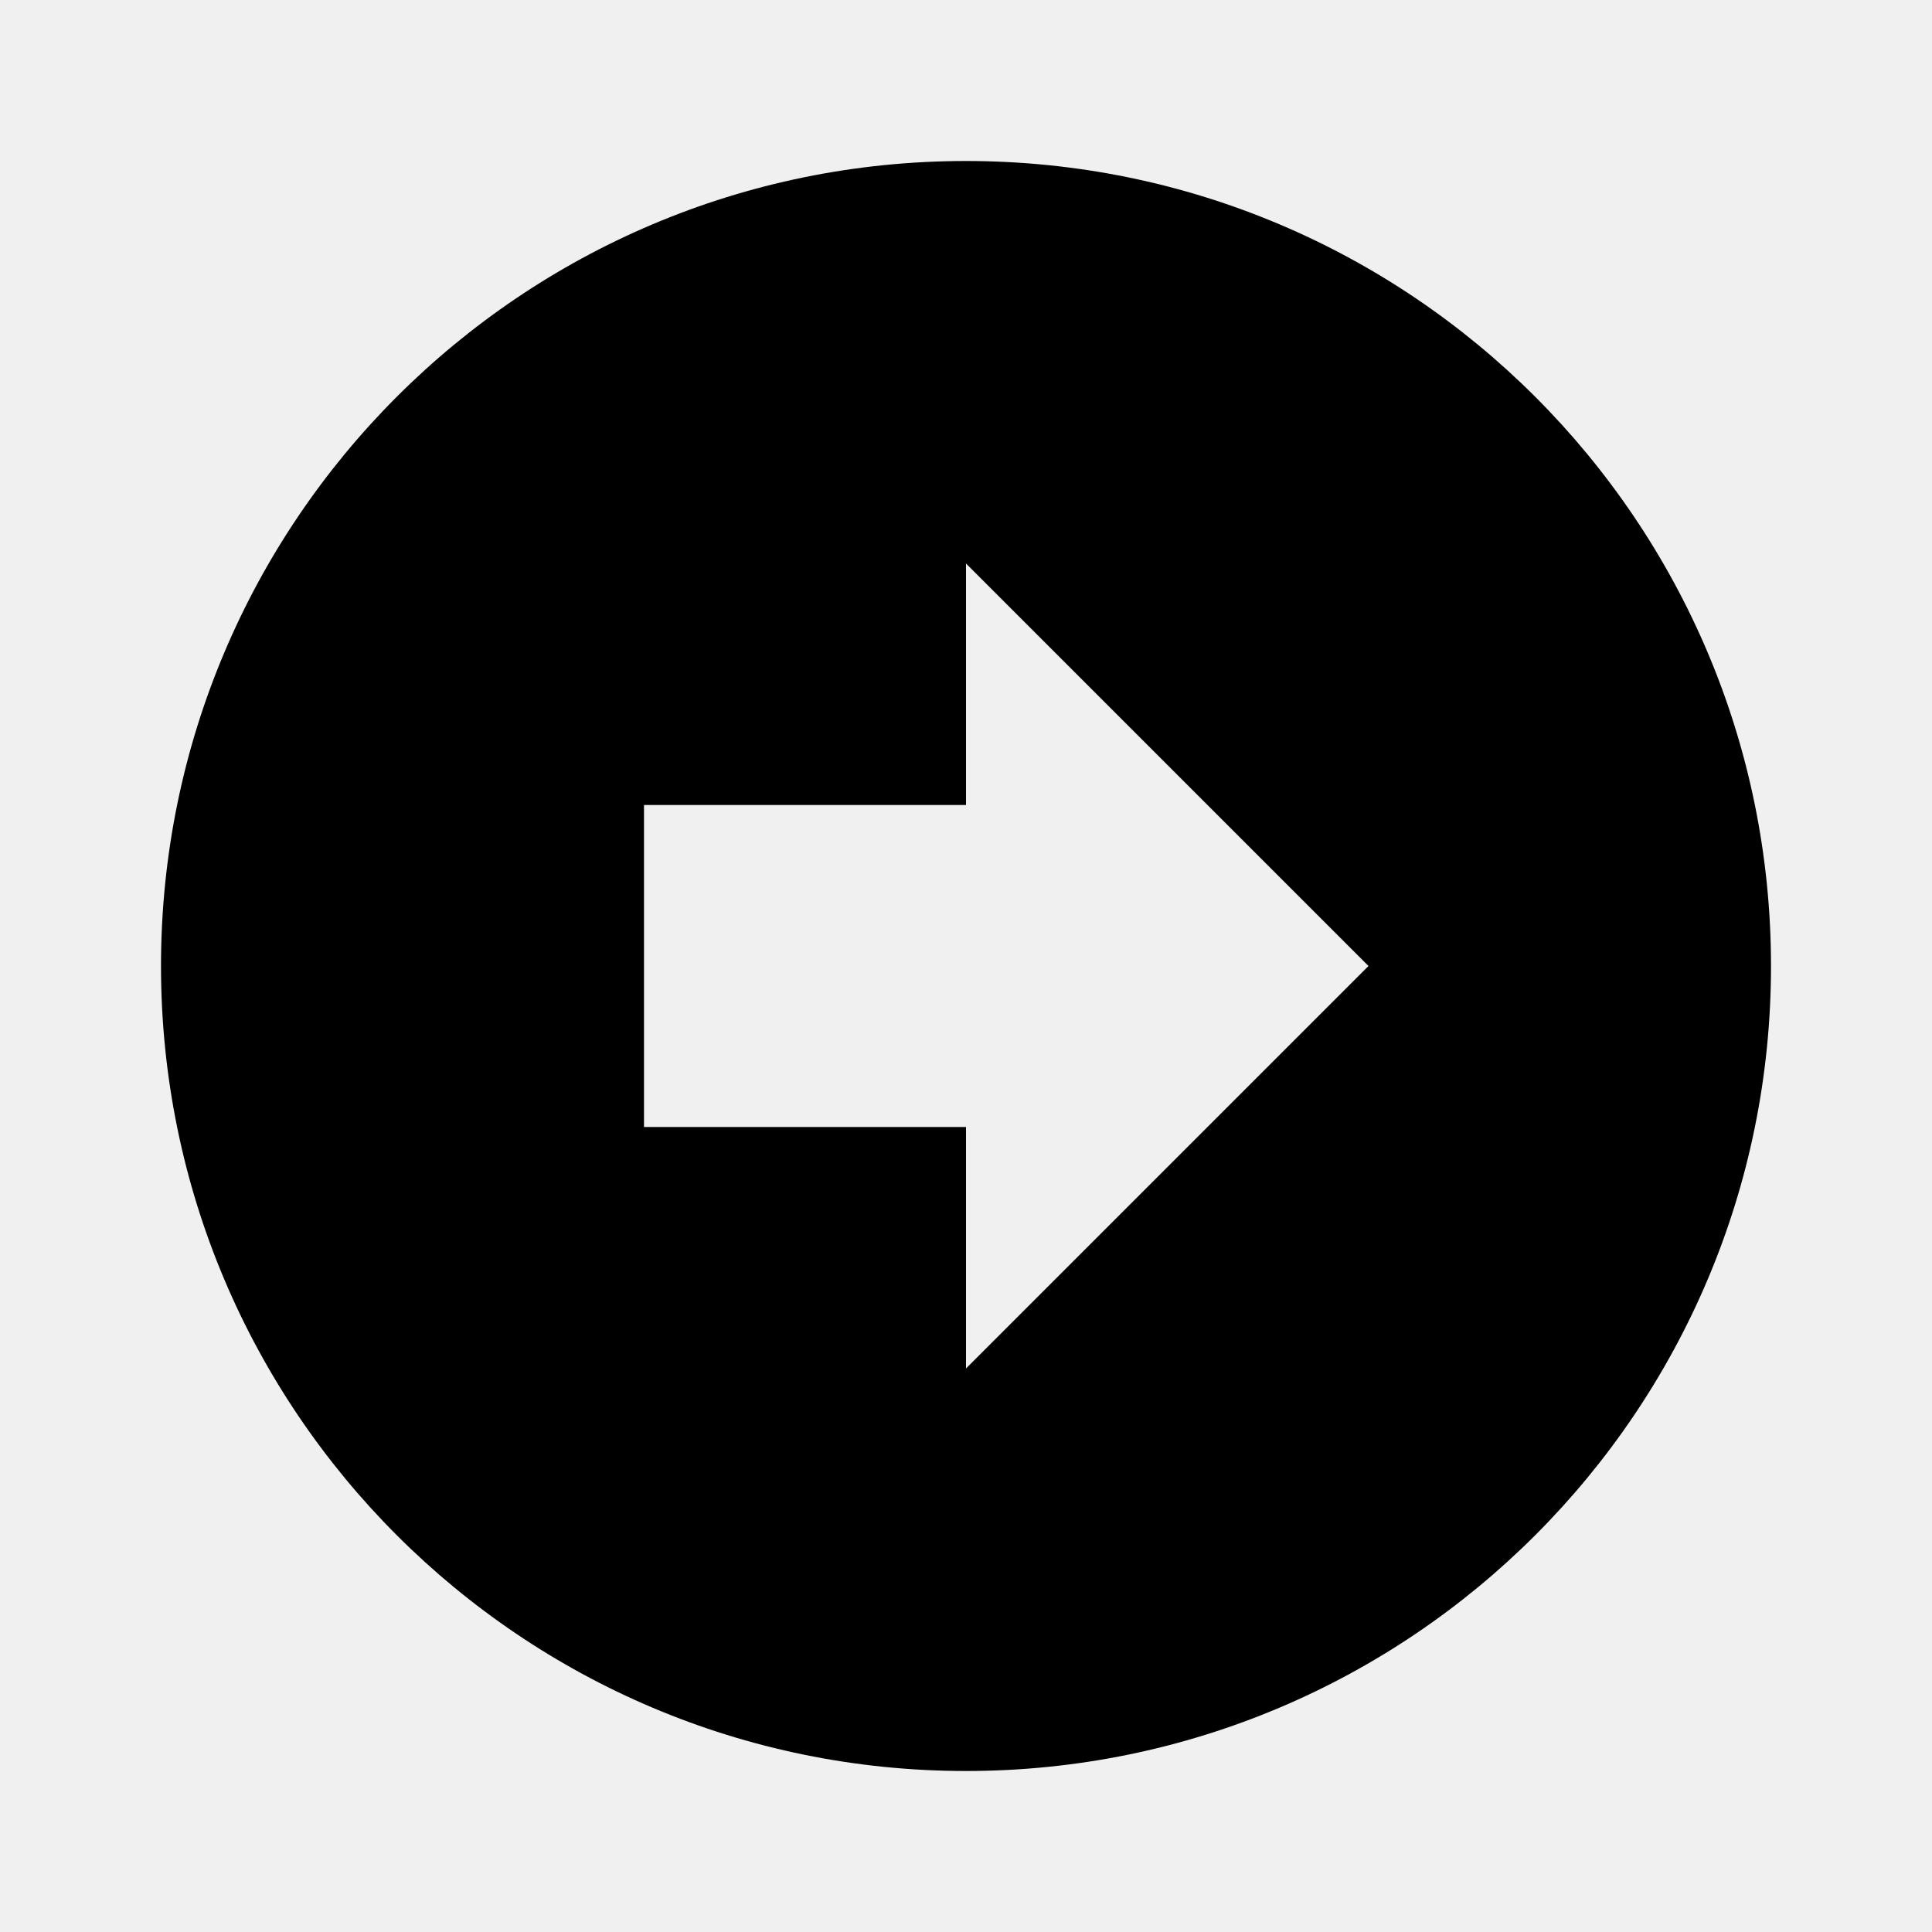
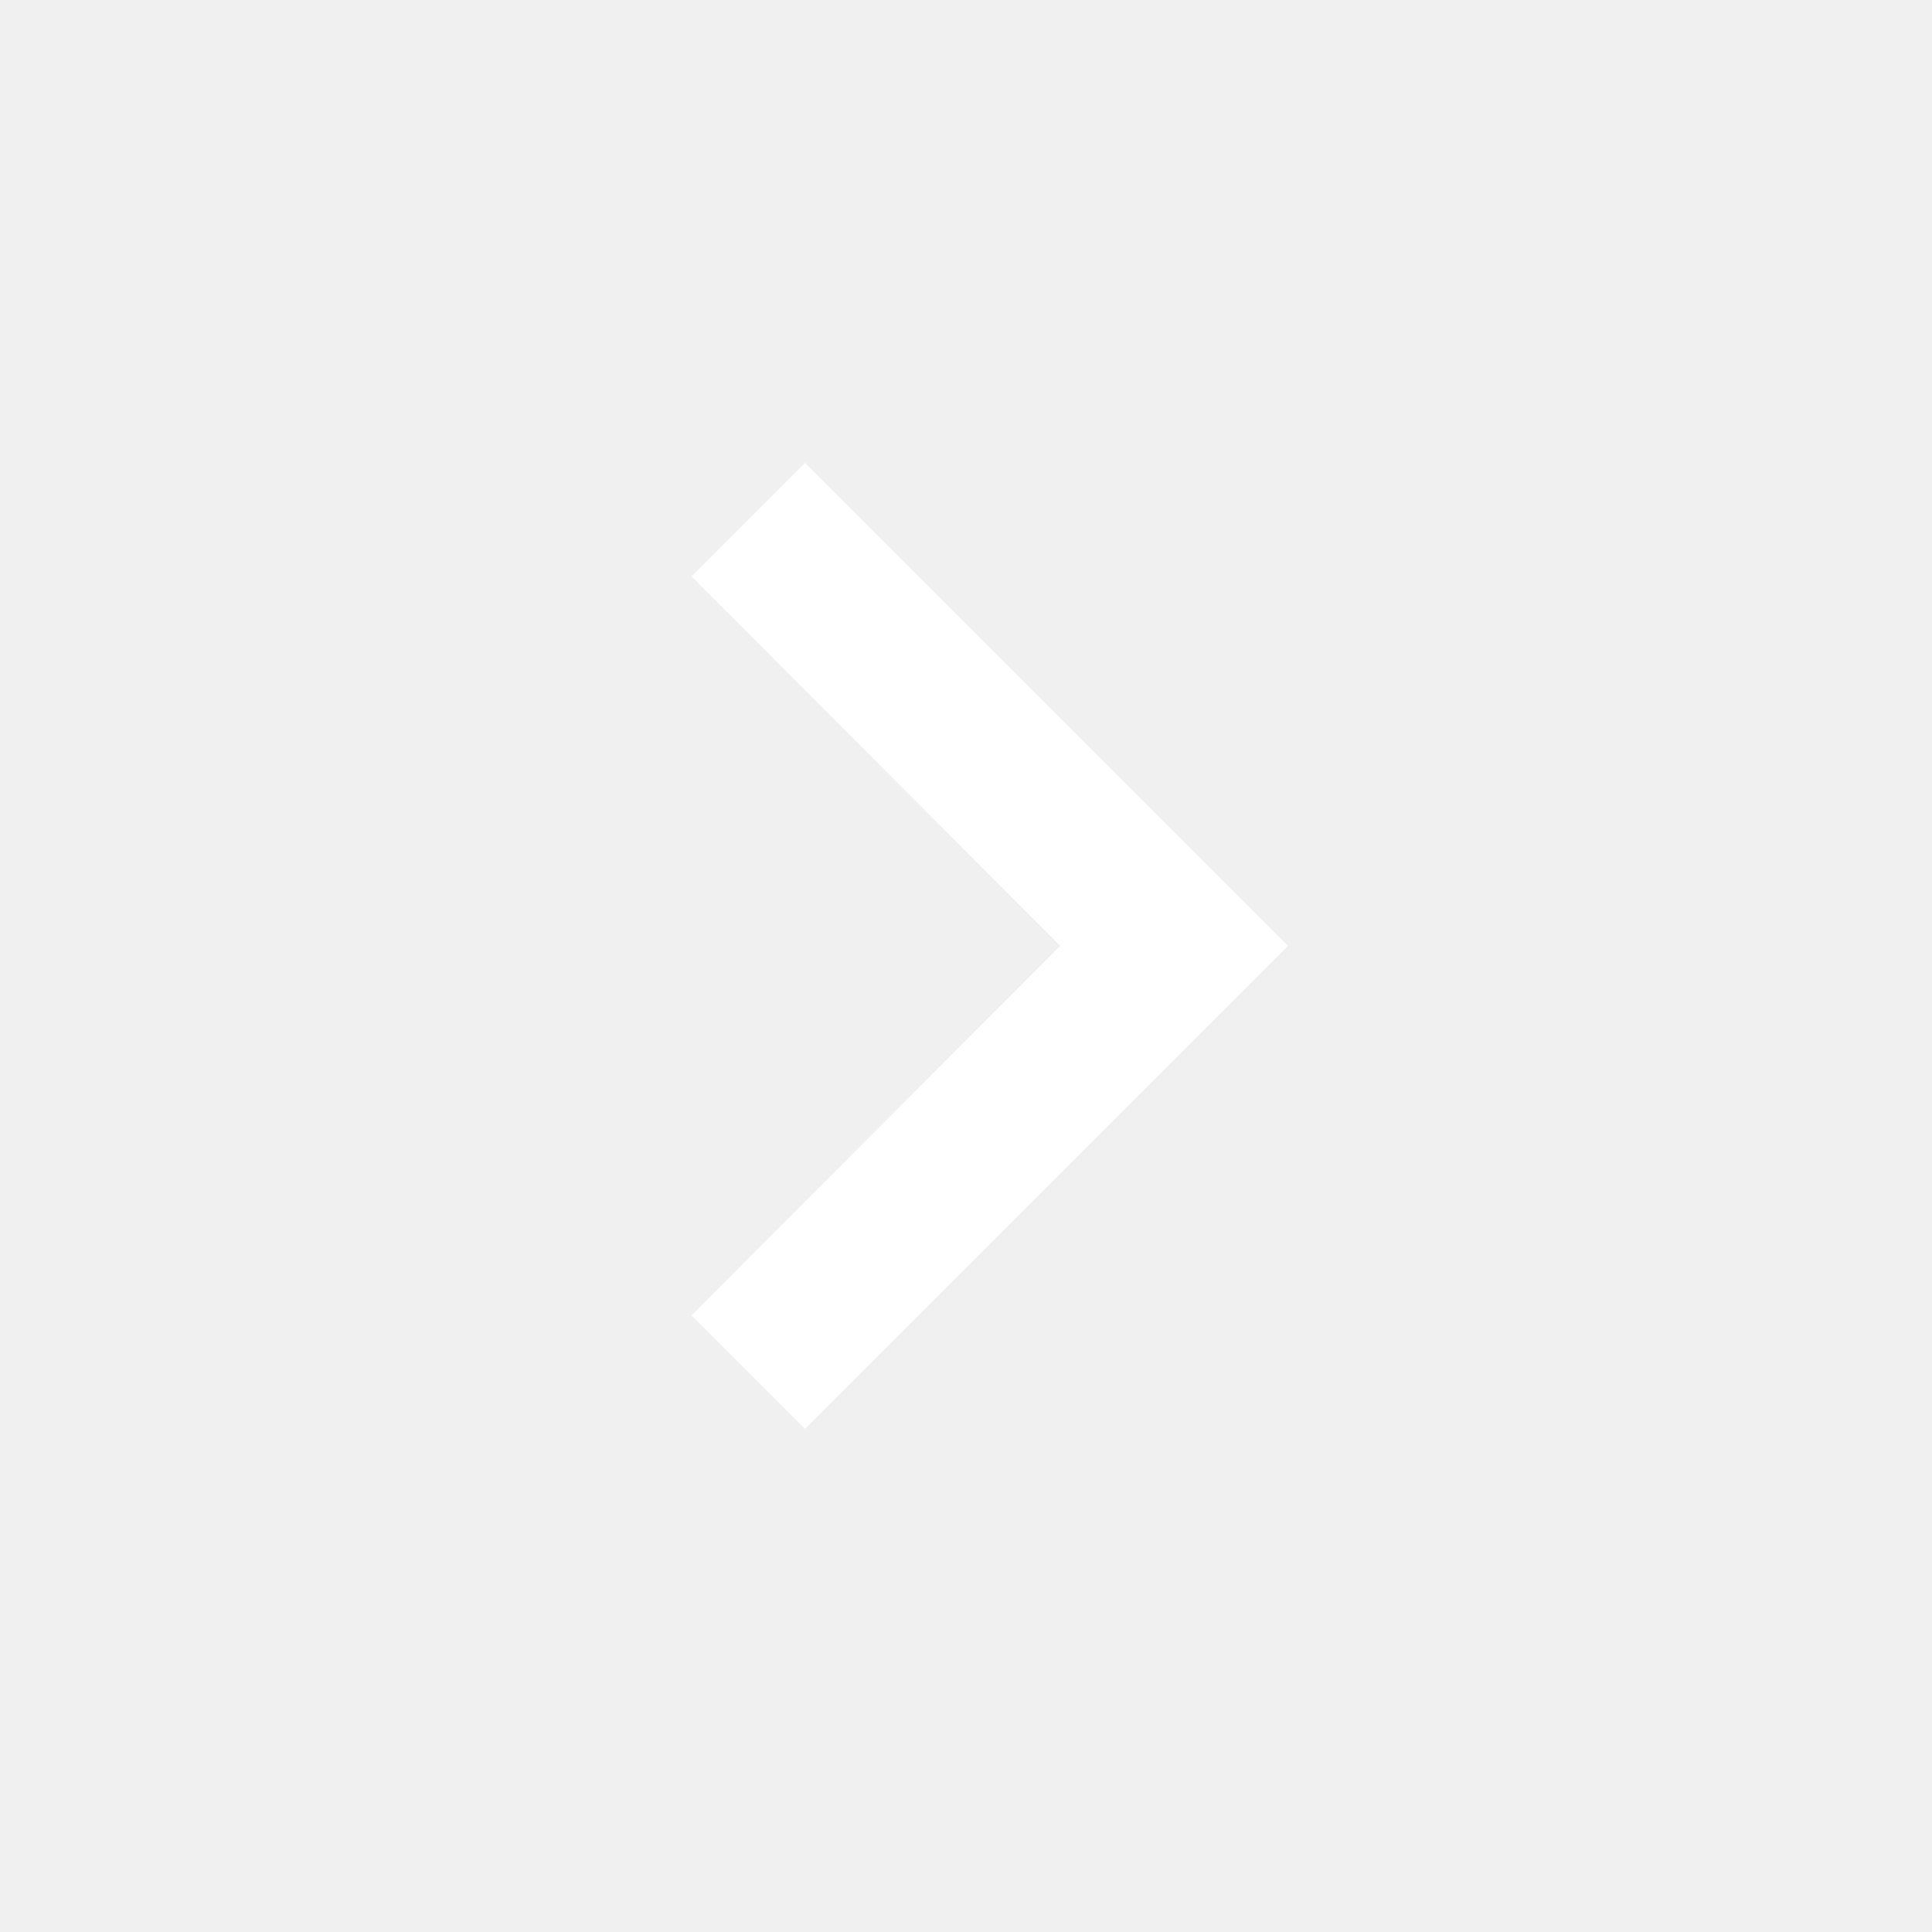
- <svg xmlns="http://www.w3.org/2000/svg" version="1.1" width="24" height="24" viewBox="0 0 24 24">
-   <path d="M2,12A10,10 0 0,1 12,2A10,10 0 0,1 22,12A10,10 0 0,1 12,22A10,10 0 0,1 2,12M17,12L12,7V10H8V14H12V17L17,12Z" />
+ <svg xmlns="http://www.w3.org/2000/svg" fill="#FFFFFF" height="48" viewBox="0 0 24 24" width="48">
+   <path d="M8.59 16.34l4.58-4.59-4.58-4.59L10 5.75l6 6-6 6z" />
+   <path d="M0-.25h24v24H0z" fill="none" />
</svg>
